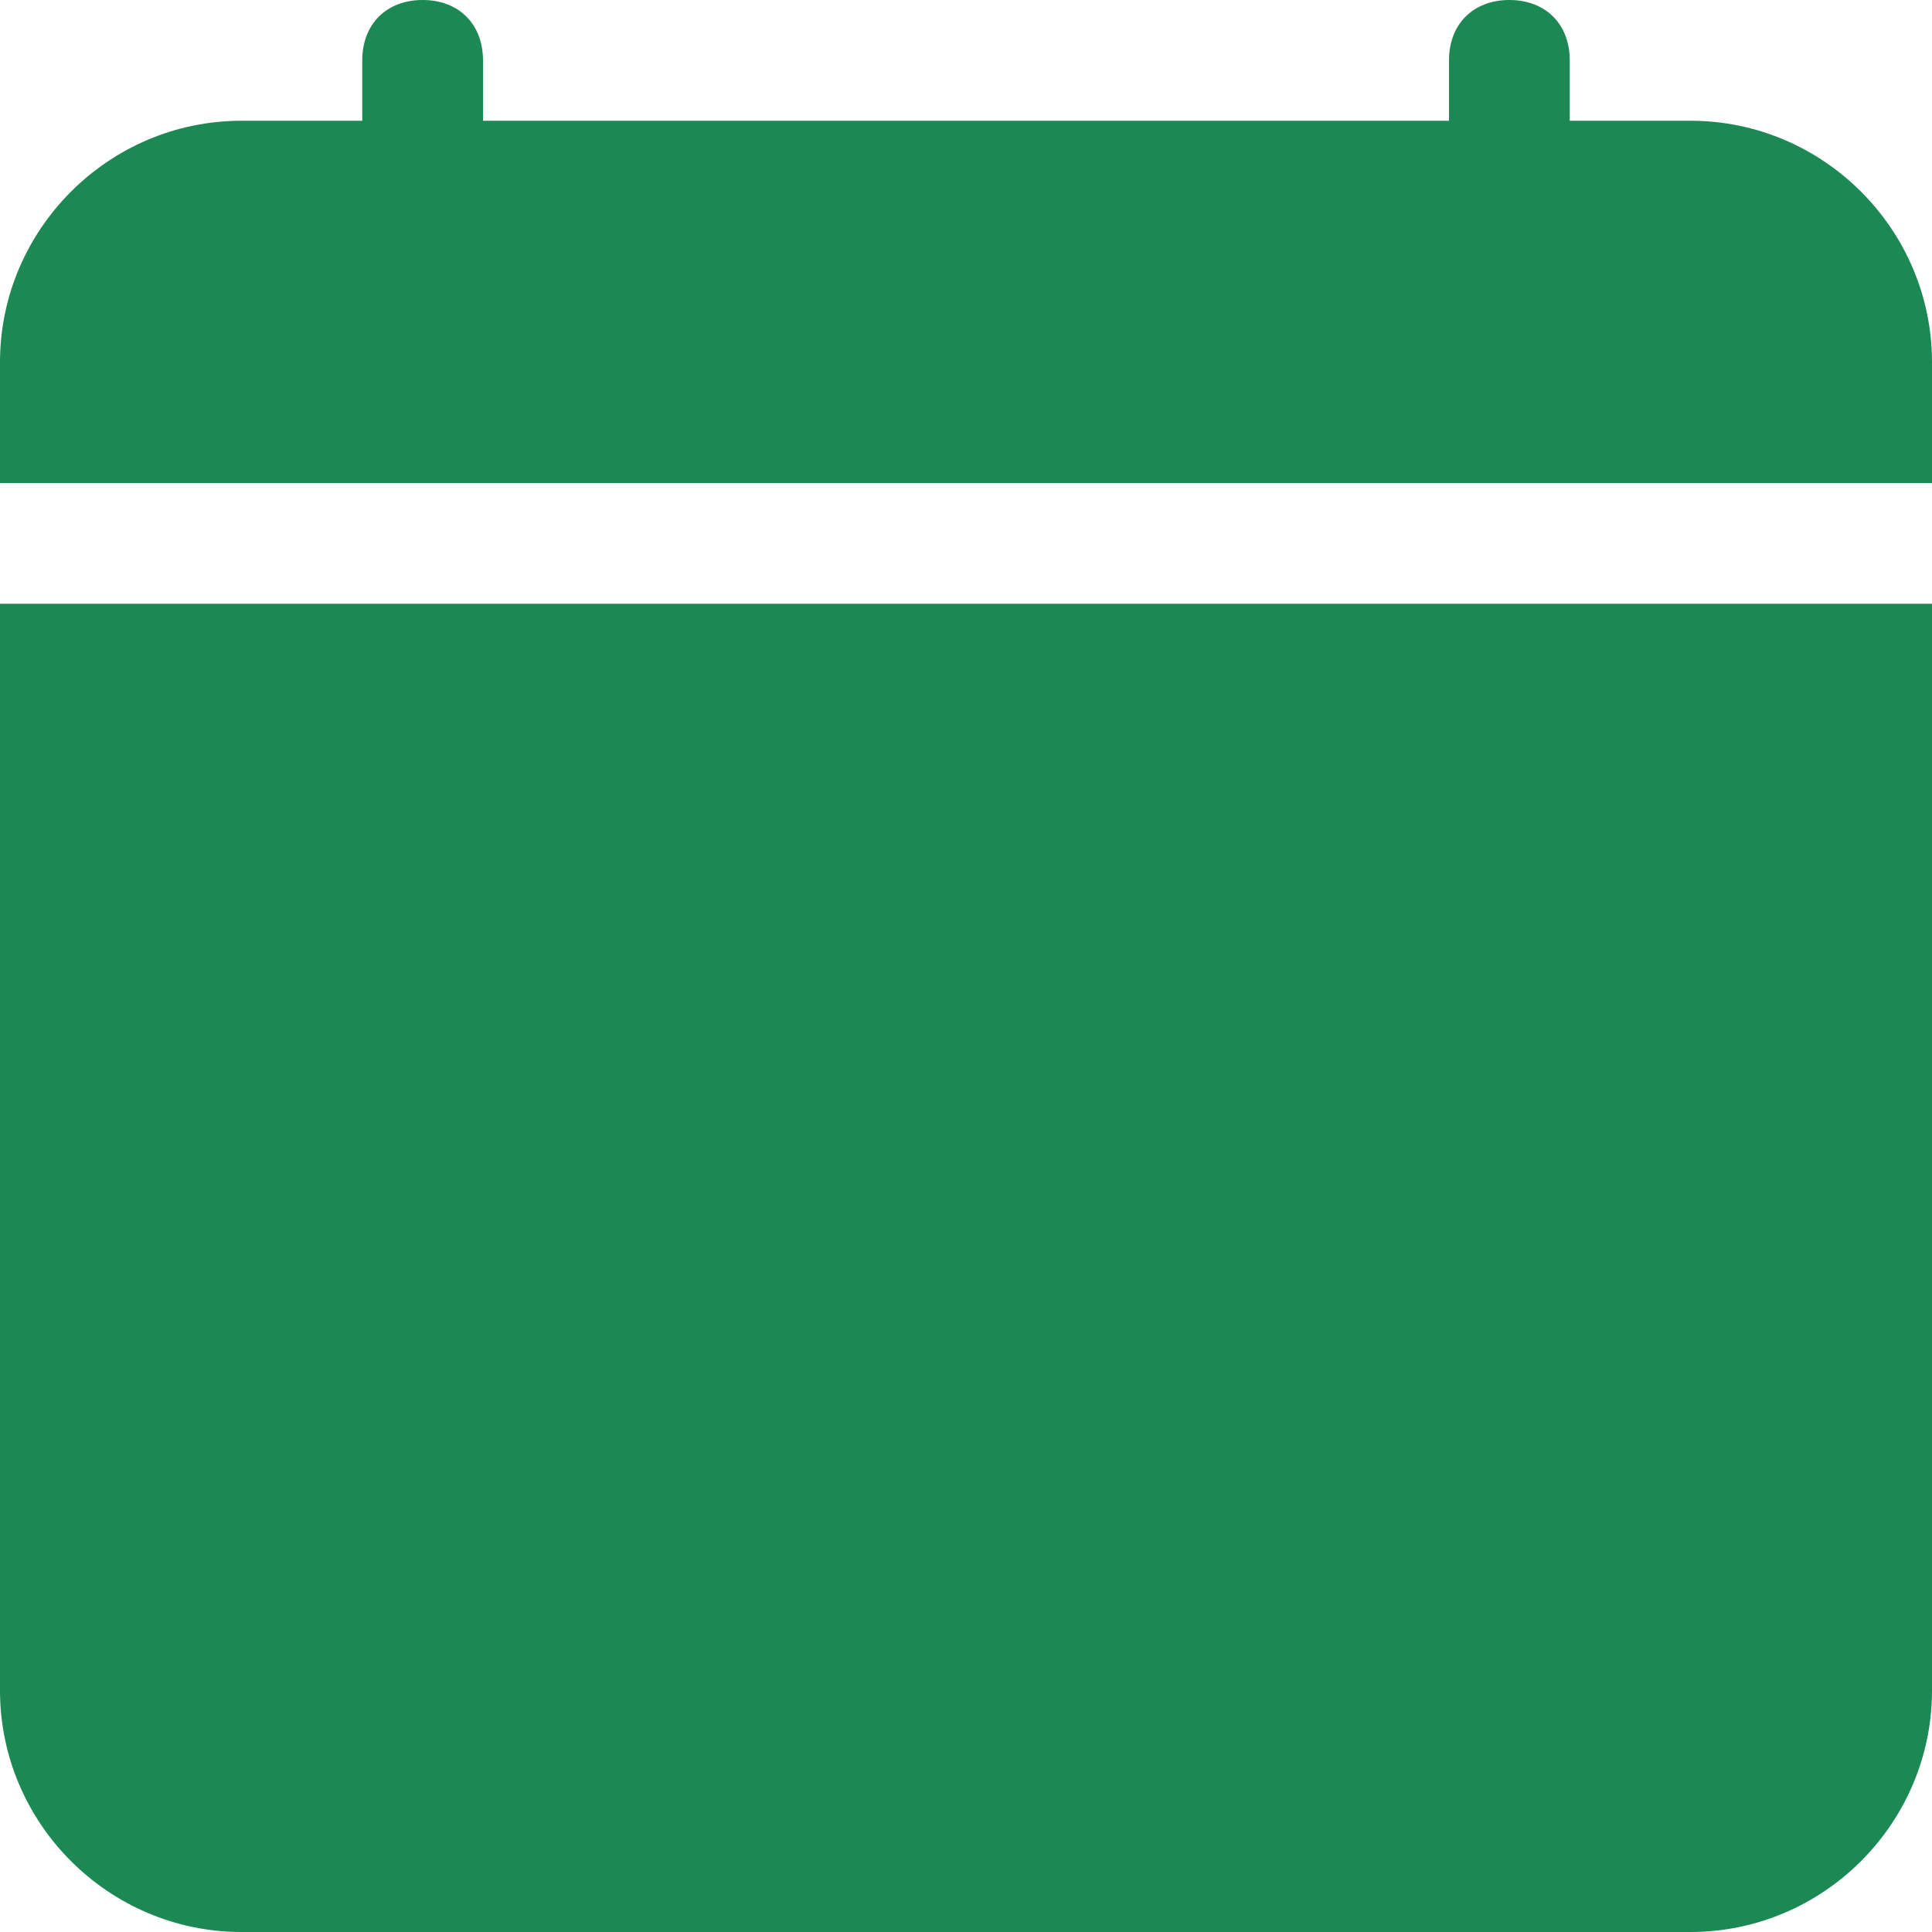
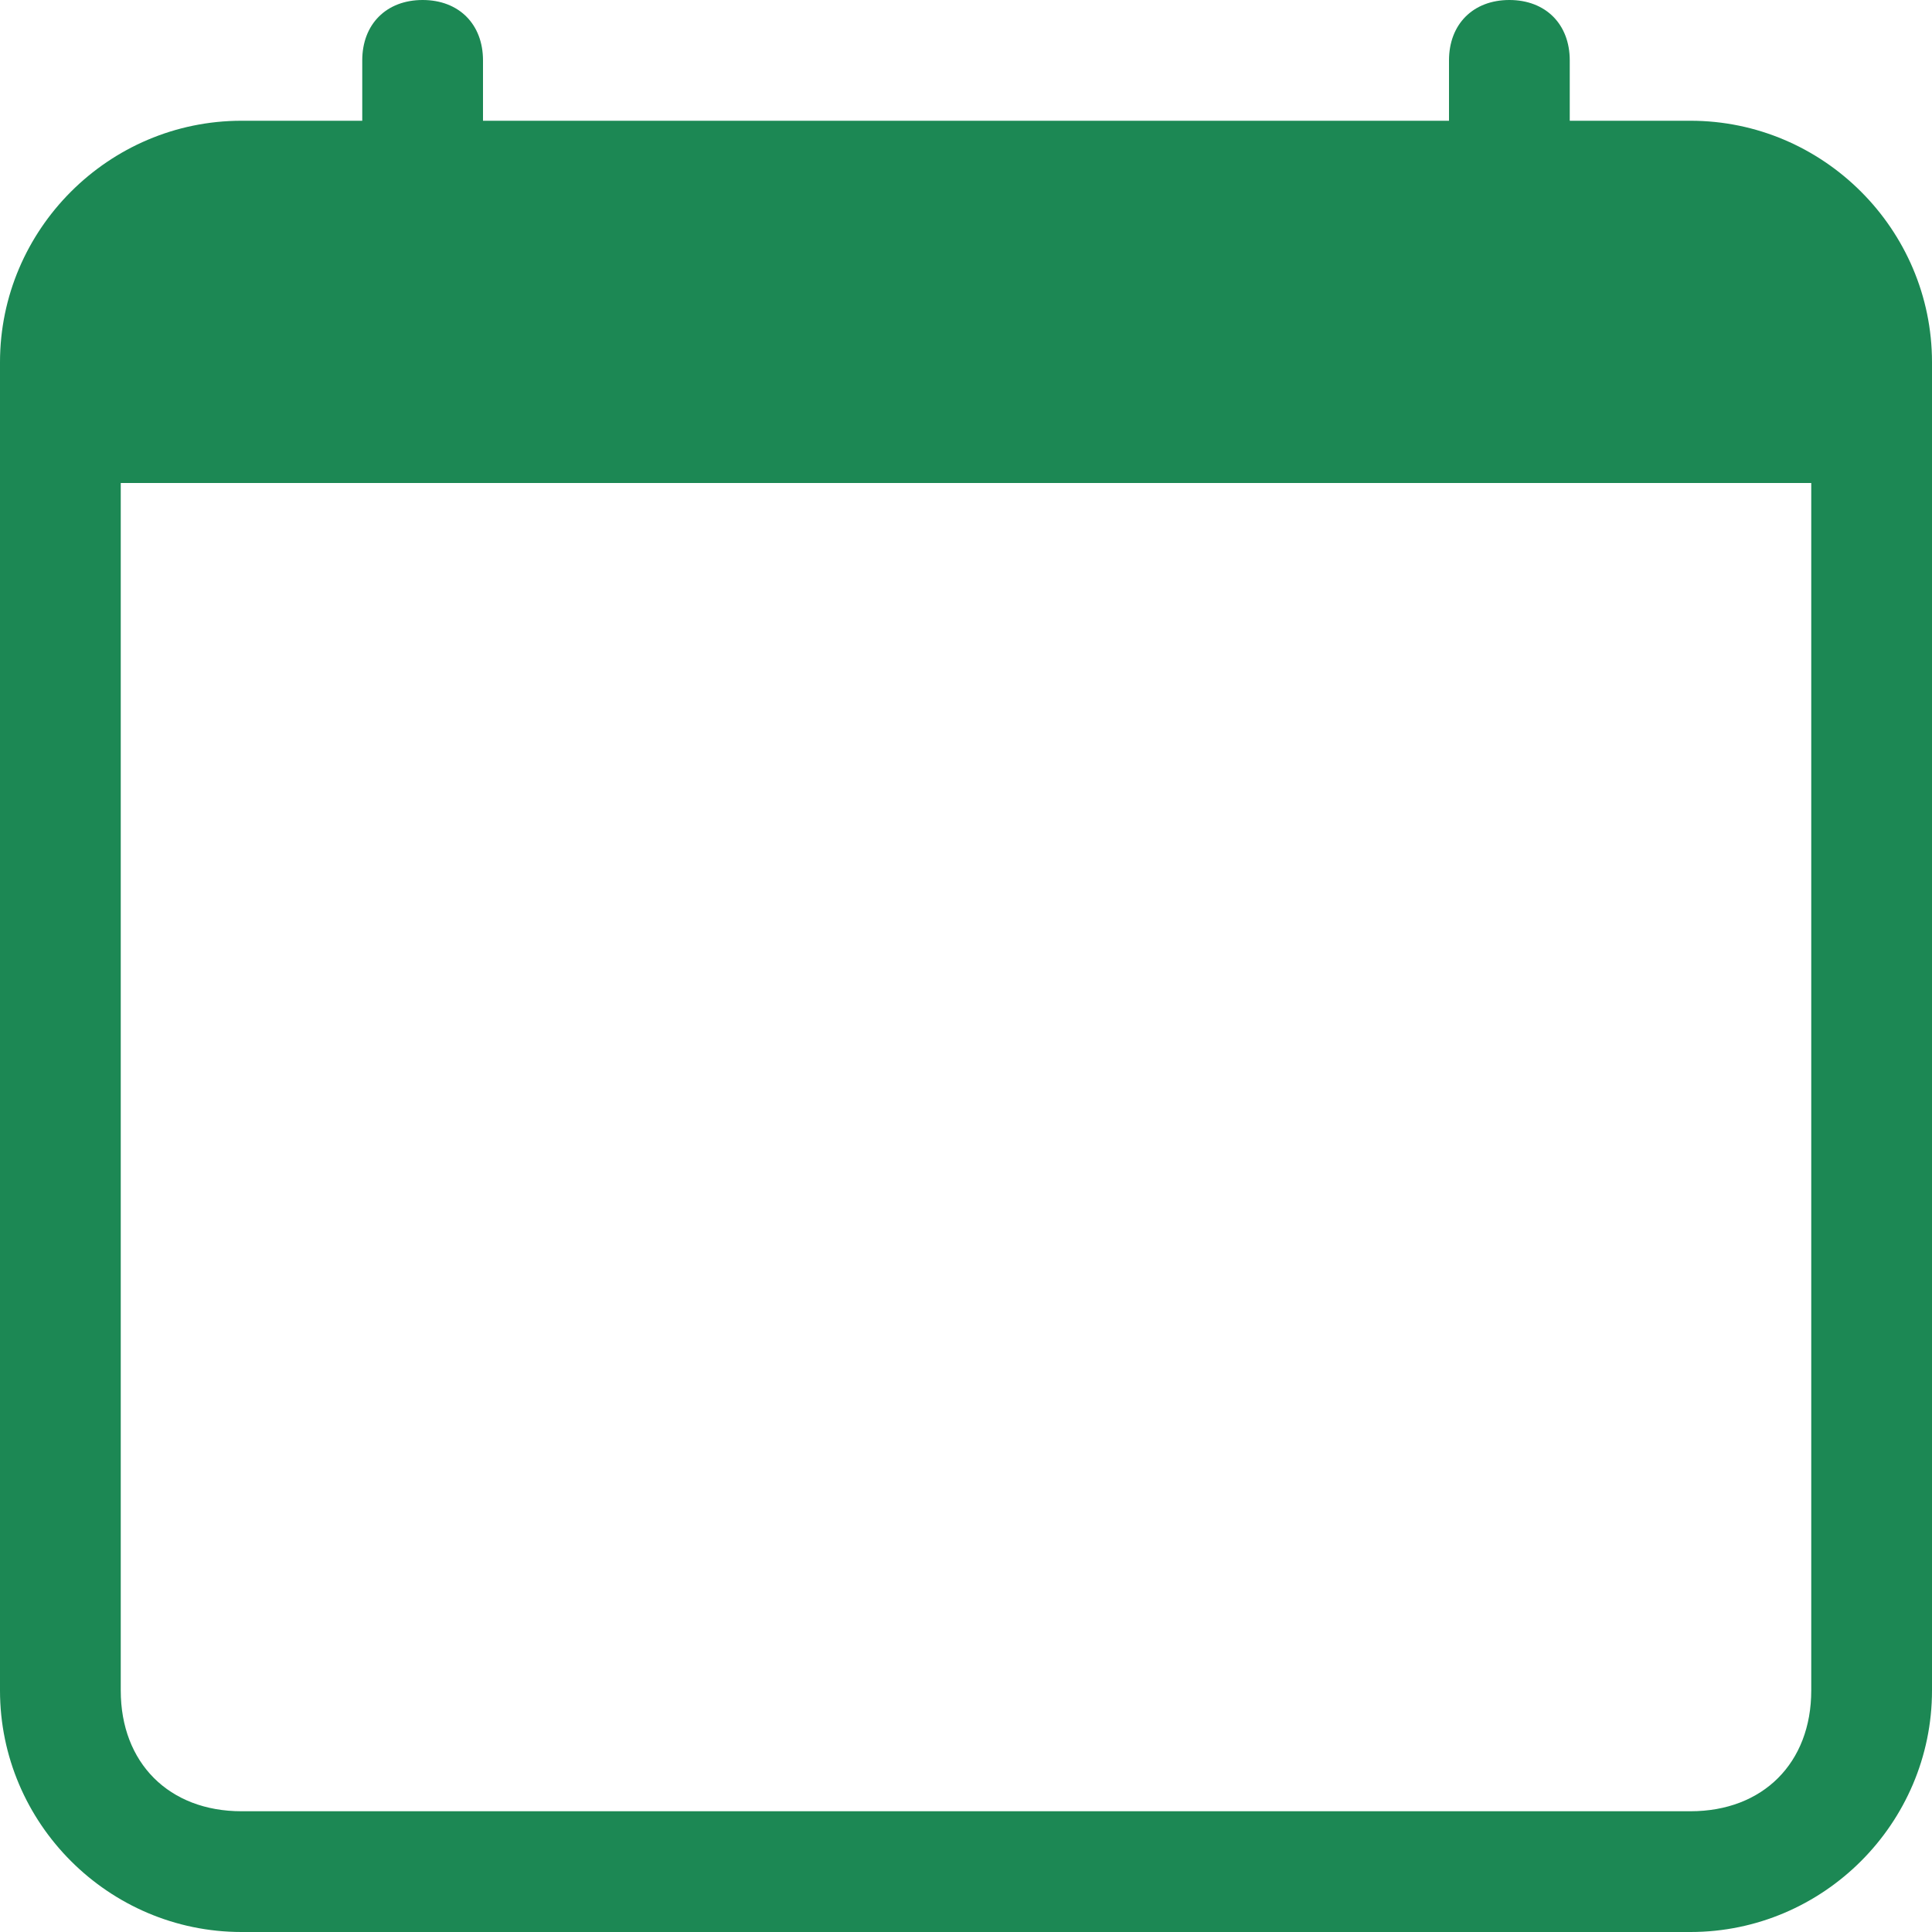
<svg xmlns="http://www.w3.org/2000/svg" version="1.1" id="Layer_1" x="0px" y="0px" viewBox="0 0 16 16" enable-background="new 0 0 16 16" xml:space="preserve">
-   <path fill="#1C8854" d="M3.5,0C3.8,0,4,0.2,4,0.5V1h8V0.5C12,0.2,12.2,0,12.5,0S13,0.2,13,0.5V1h1c1.1,0,2,0.9,2,2v11  c0,1.1-0.9,2-2,2H2c-1.1,0-2-0.9-2-2V5h16V4H0V3c0-1.1,0.9-2,2-2h1V0.5C3,0.2,3.2,0,3.5,0z" />
+   <path fill="#1C8854" d="M3.5,0C3.8,0,4,0.2,4,0.5V1h8V0.5C12,0.2,12.2,0,12.5,0S13,0.2,13,0.5V1h1c1.1,0,2,0.9,2,2v11  c0,1.1-0.9,2-2,2H2c-1.1,0-2-0.9-2-2V3c0-1.1,0.9-2,2-2h1V0.5C3,0.2,3.2,0,3.5,0z M1,4v10c0,0.6,0.4,1,1,1h12c0.6,0,1-0.4,1-1V4H1z" />
</svg>
